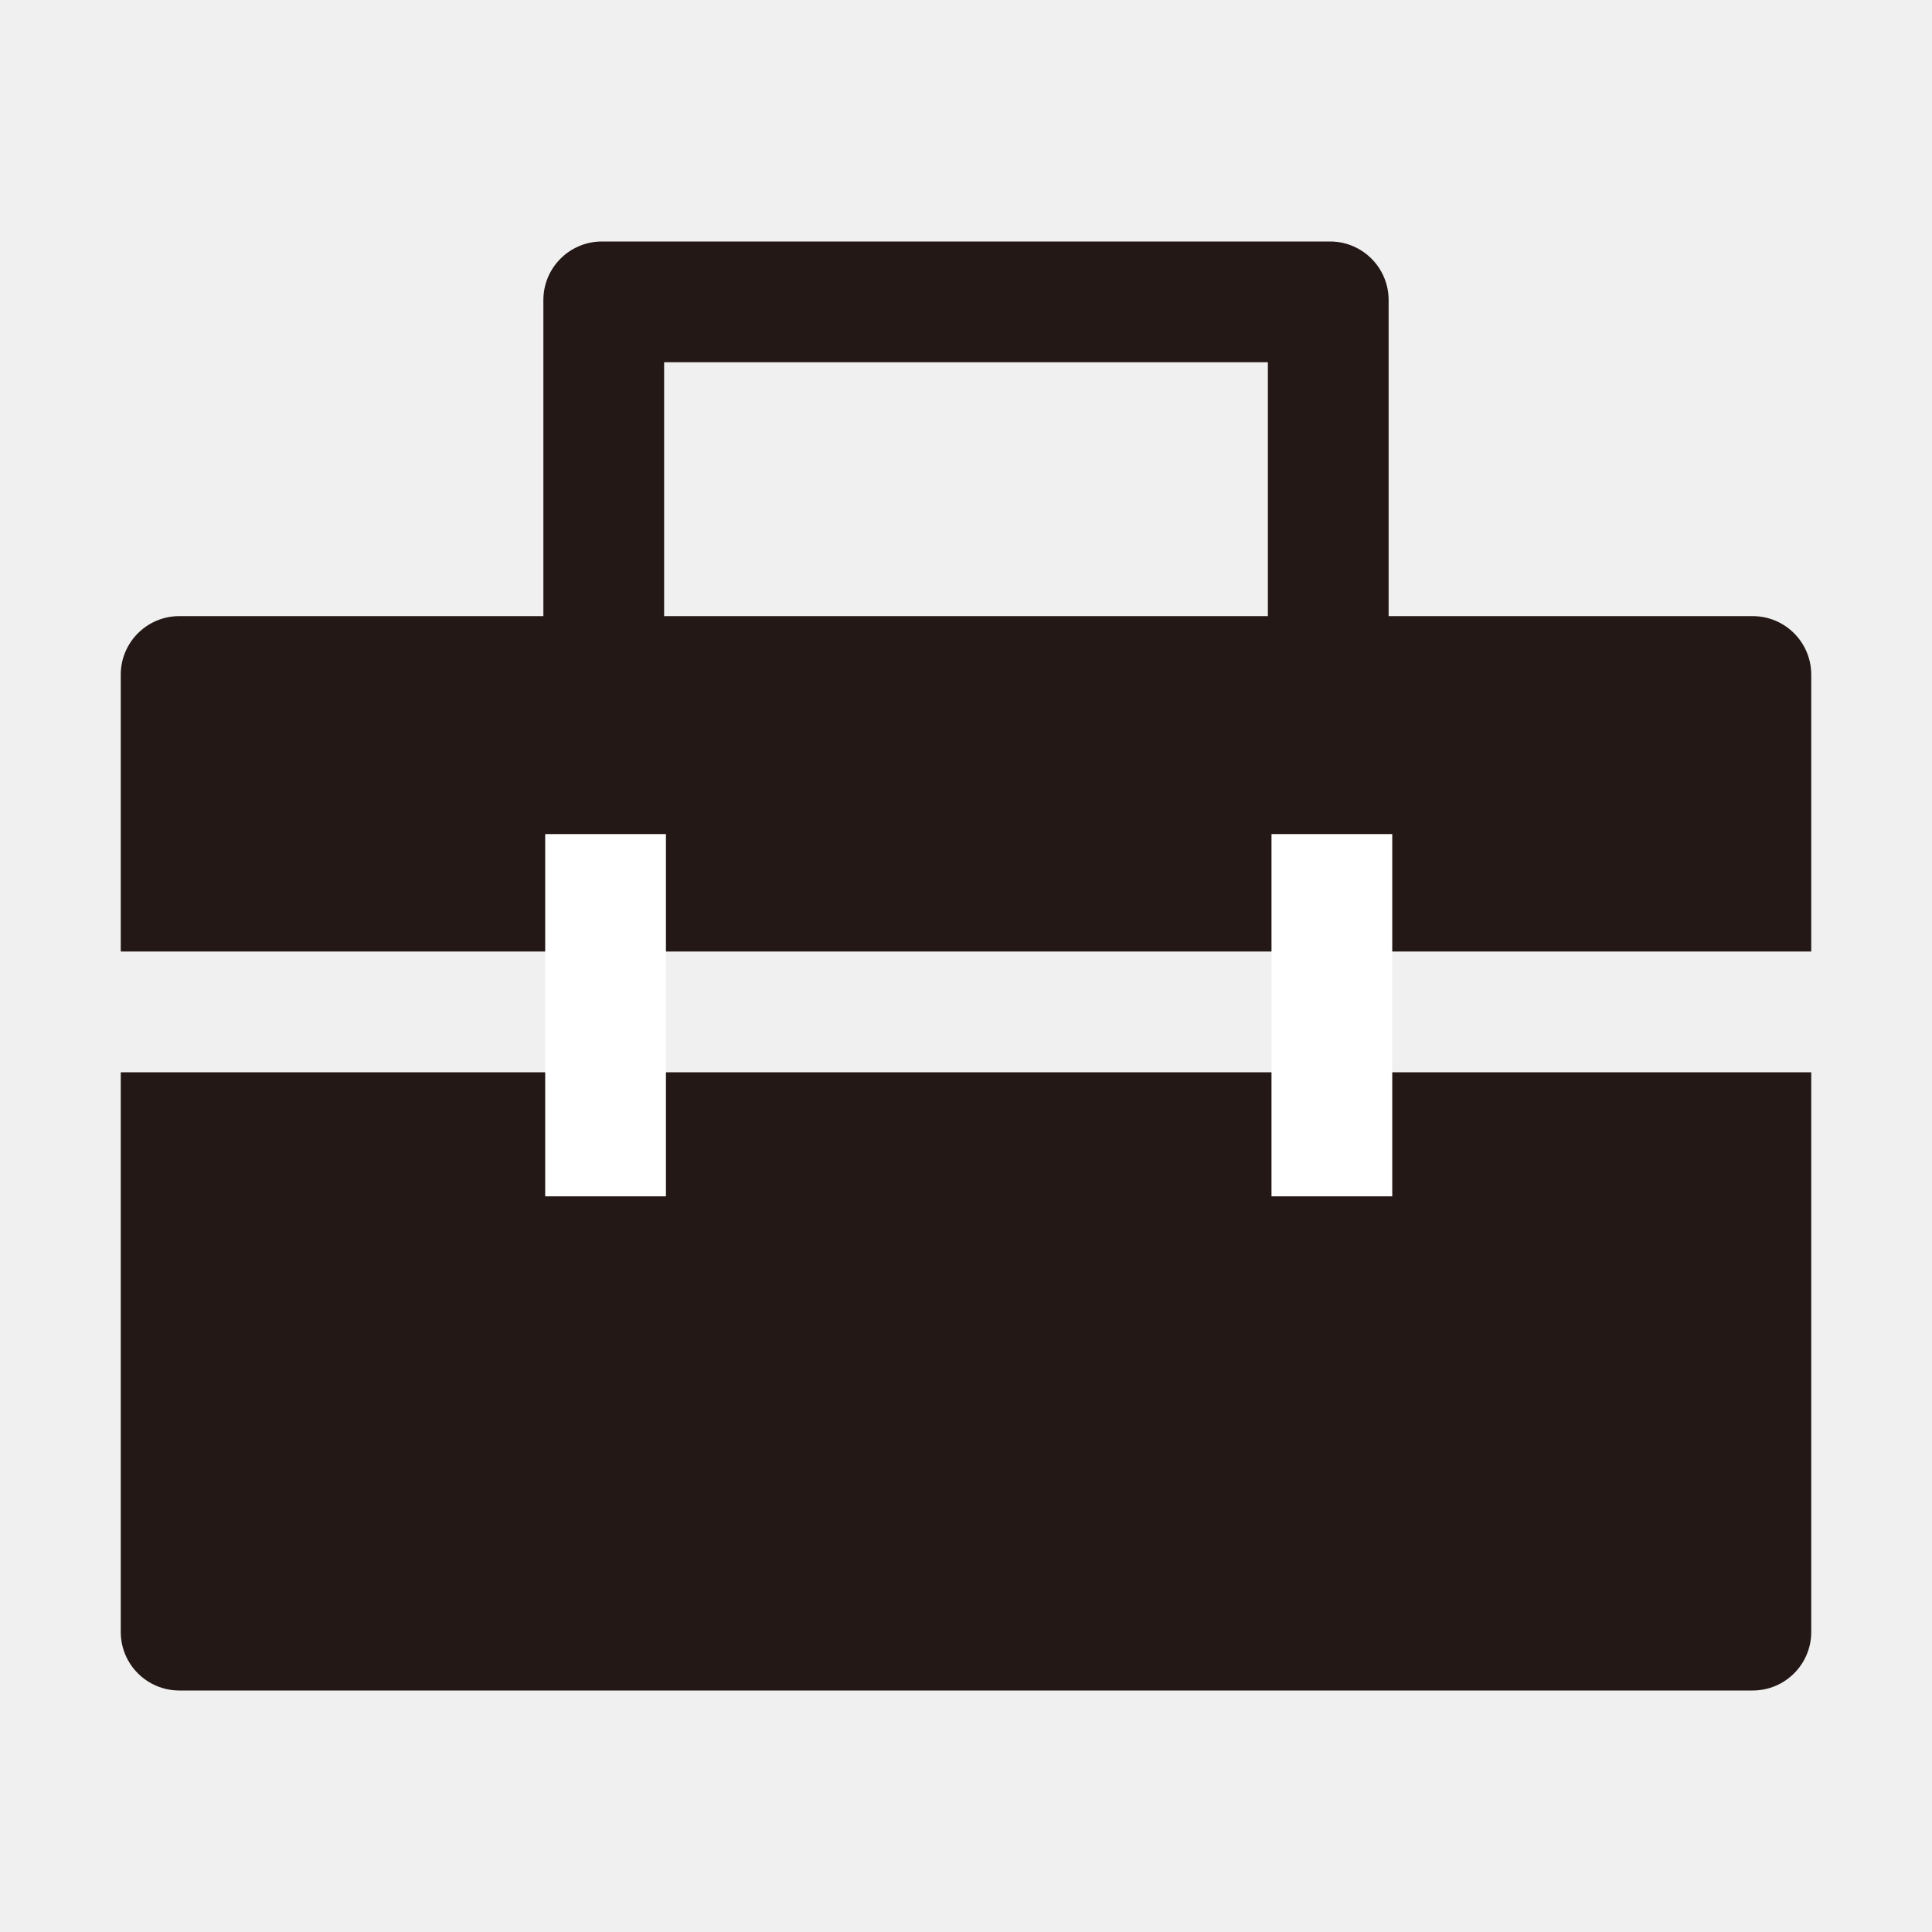
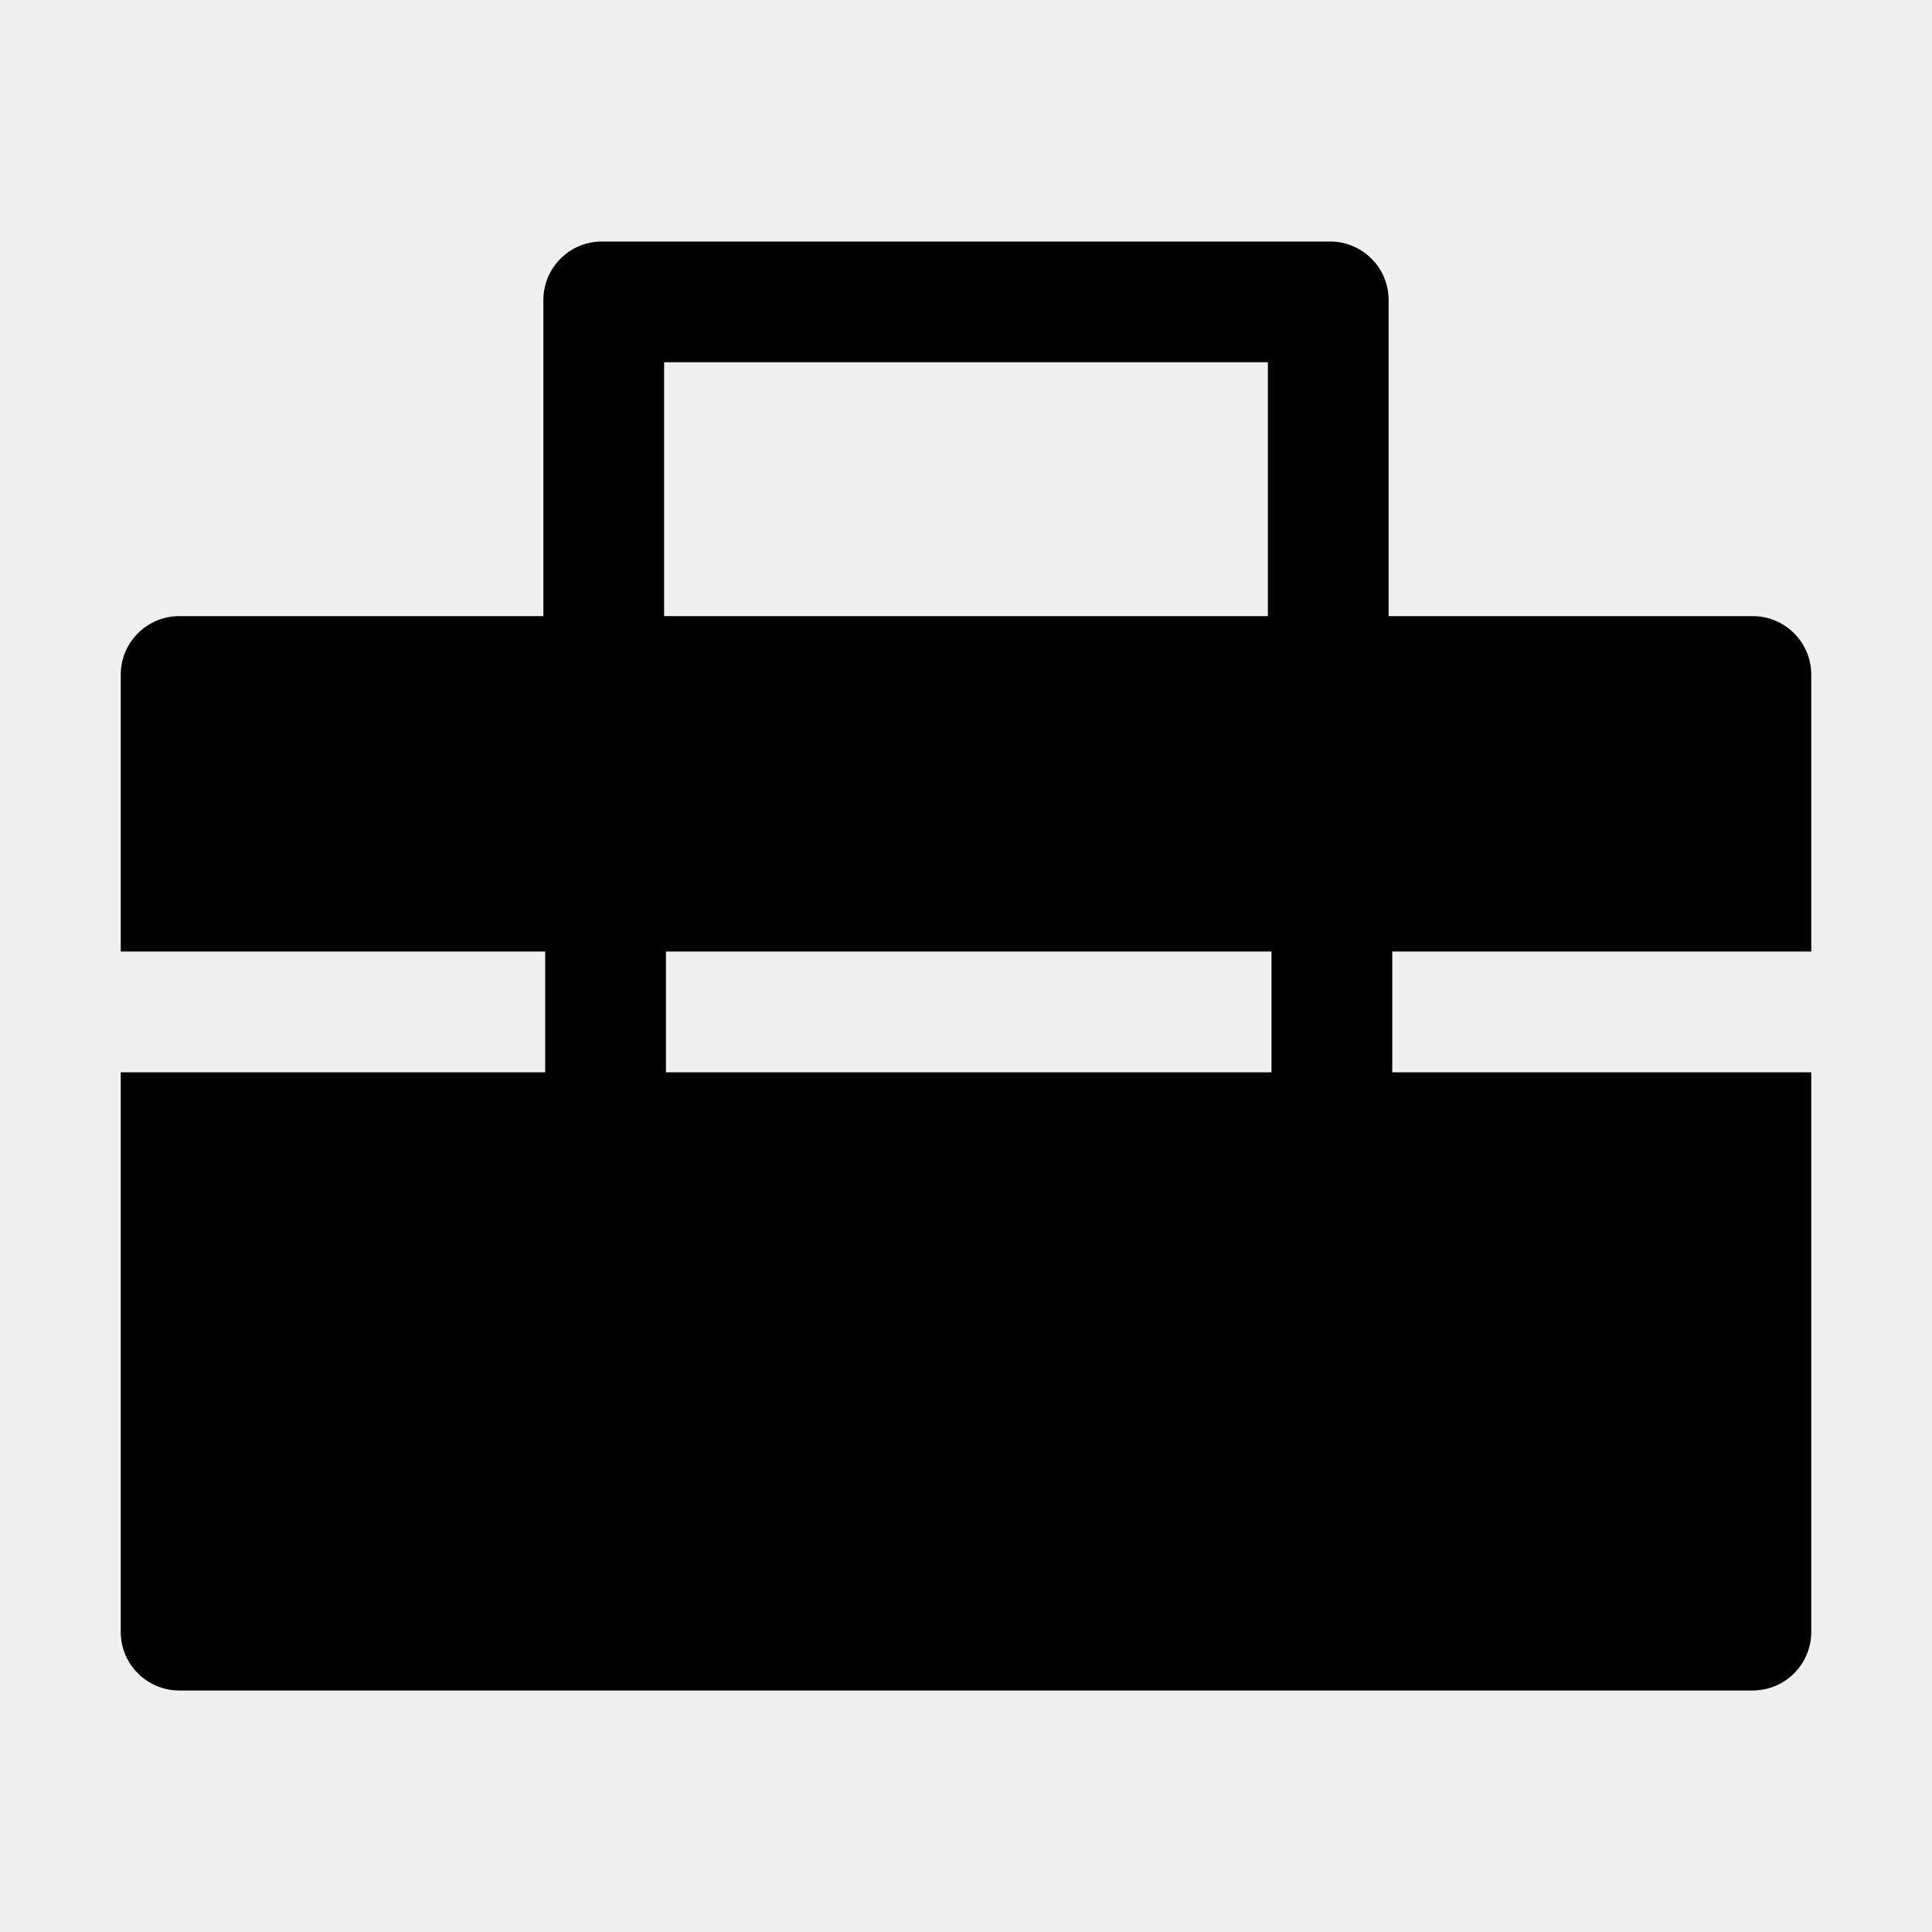
<svg xmlns="http://www.w3.org/2000/svg" viewBox="0 0 64 64">
  <defs>
-     <style>.cls-1{fill:#231815;}.cls-2{fill:#fff;}</style>
+     <style>.cls-1{}.cls-2{}</style>
  </defs>
  <g id="图层_8" data-name="图层 8">
    <path class="cls-1" d="M42,12v8.58H22V12H42m2.06-4H19.92A1.94,1.94,0,0,0,18,9.94V22.65a1.93,1.93,0,0,0,1.94,1.93H44.08A1.93,1.93,0,0,0,46,22.65V9.94A1.94,1.94,0,0,0,44.08,8Z" />
    <path class="cls-1" d="M60,31.52V22.35a1.94,1.94,0,0,0-1.94-1.94H5.94A1.94,1.94,0,0,0,4,22.35v9.17Z" />
    <path class="cls-1" d="M4,35.52V54.06A1.94,1.94,0,0,0,5.94,56H58.06A1.94,1.94,0,0,0,60,54.06V35.52Z" />
    <rect class="cls-2" x="18.06" y="27.63" width="4" height="12" />
    <rect class="cls-2" x="42.12" y="27.63" width="4" height="12" />
  </g>
</svg>
